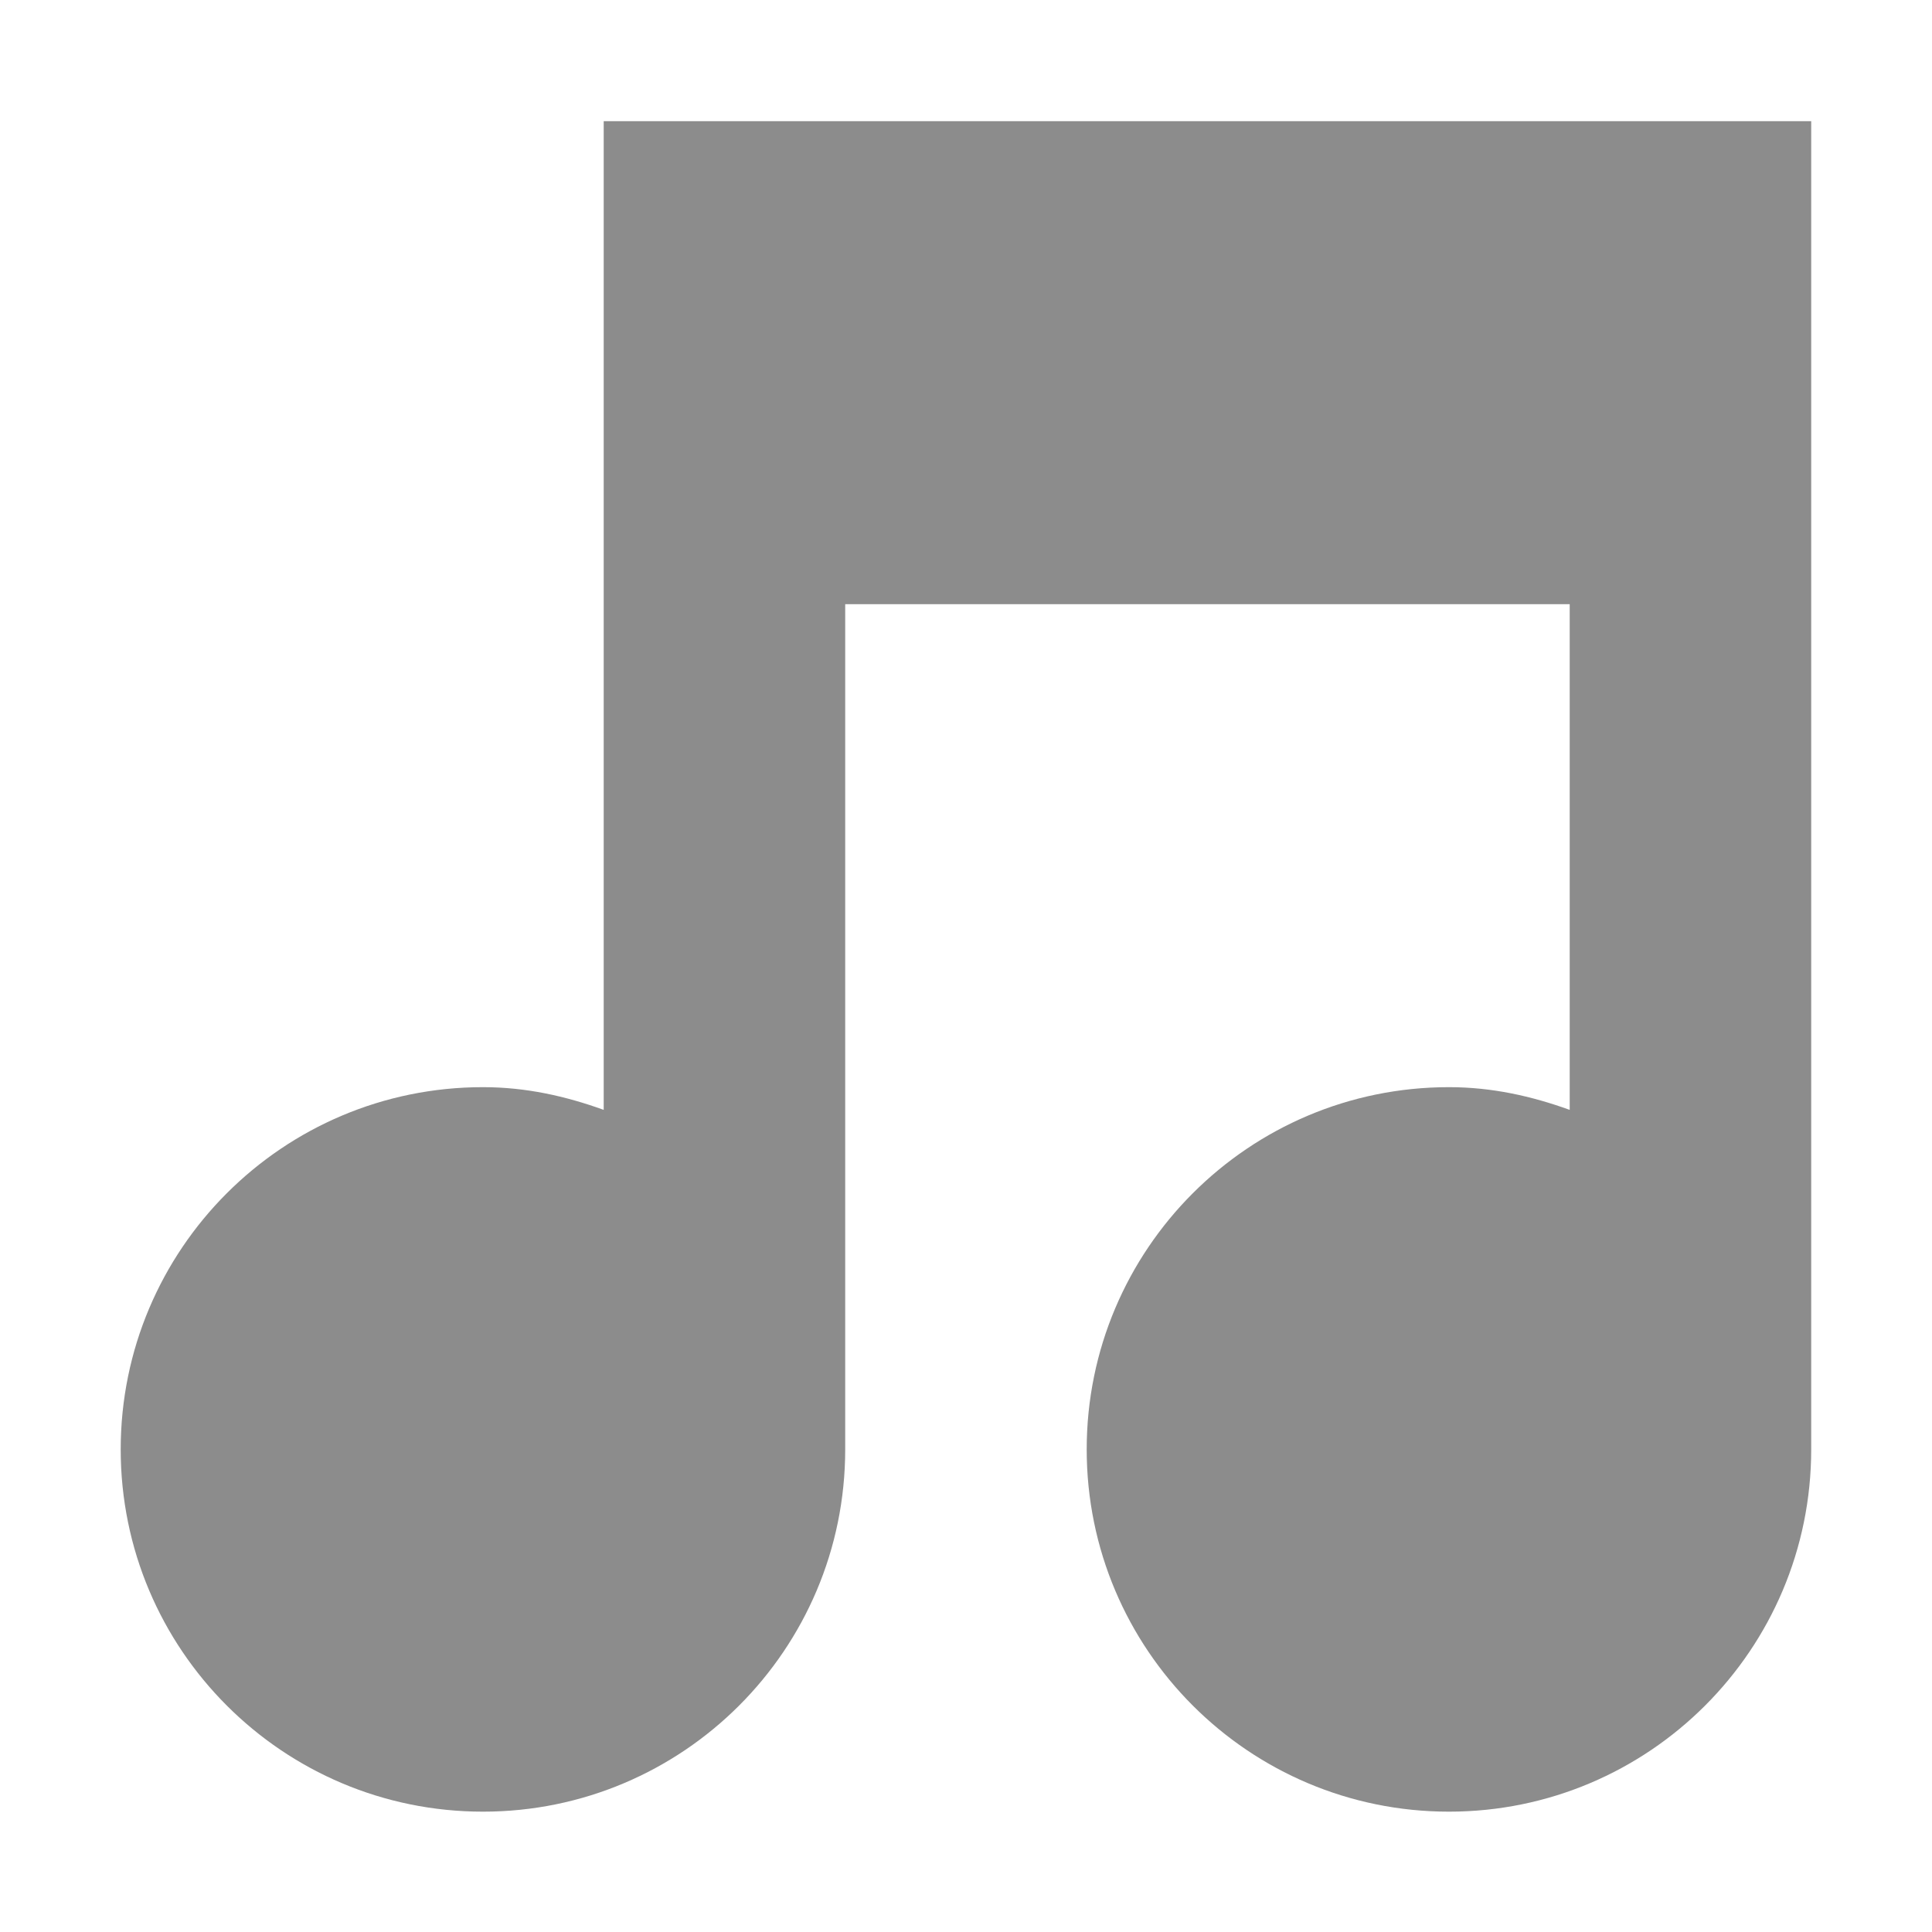
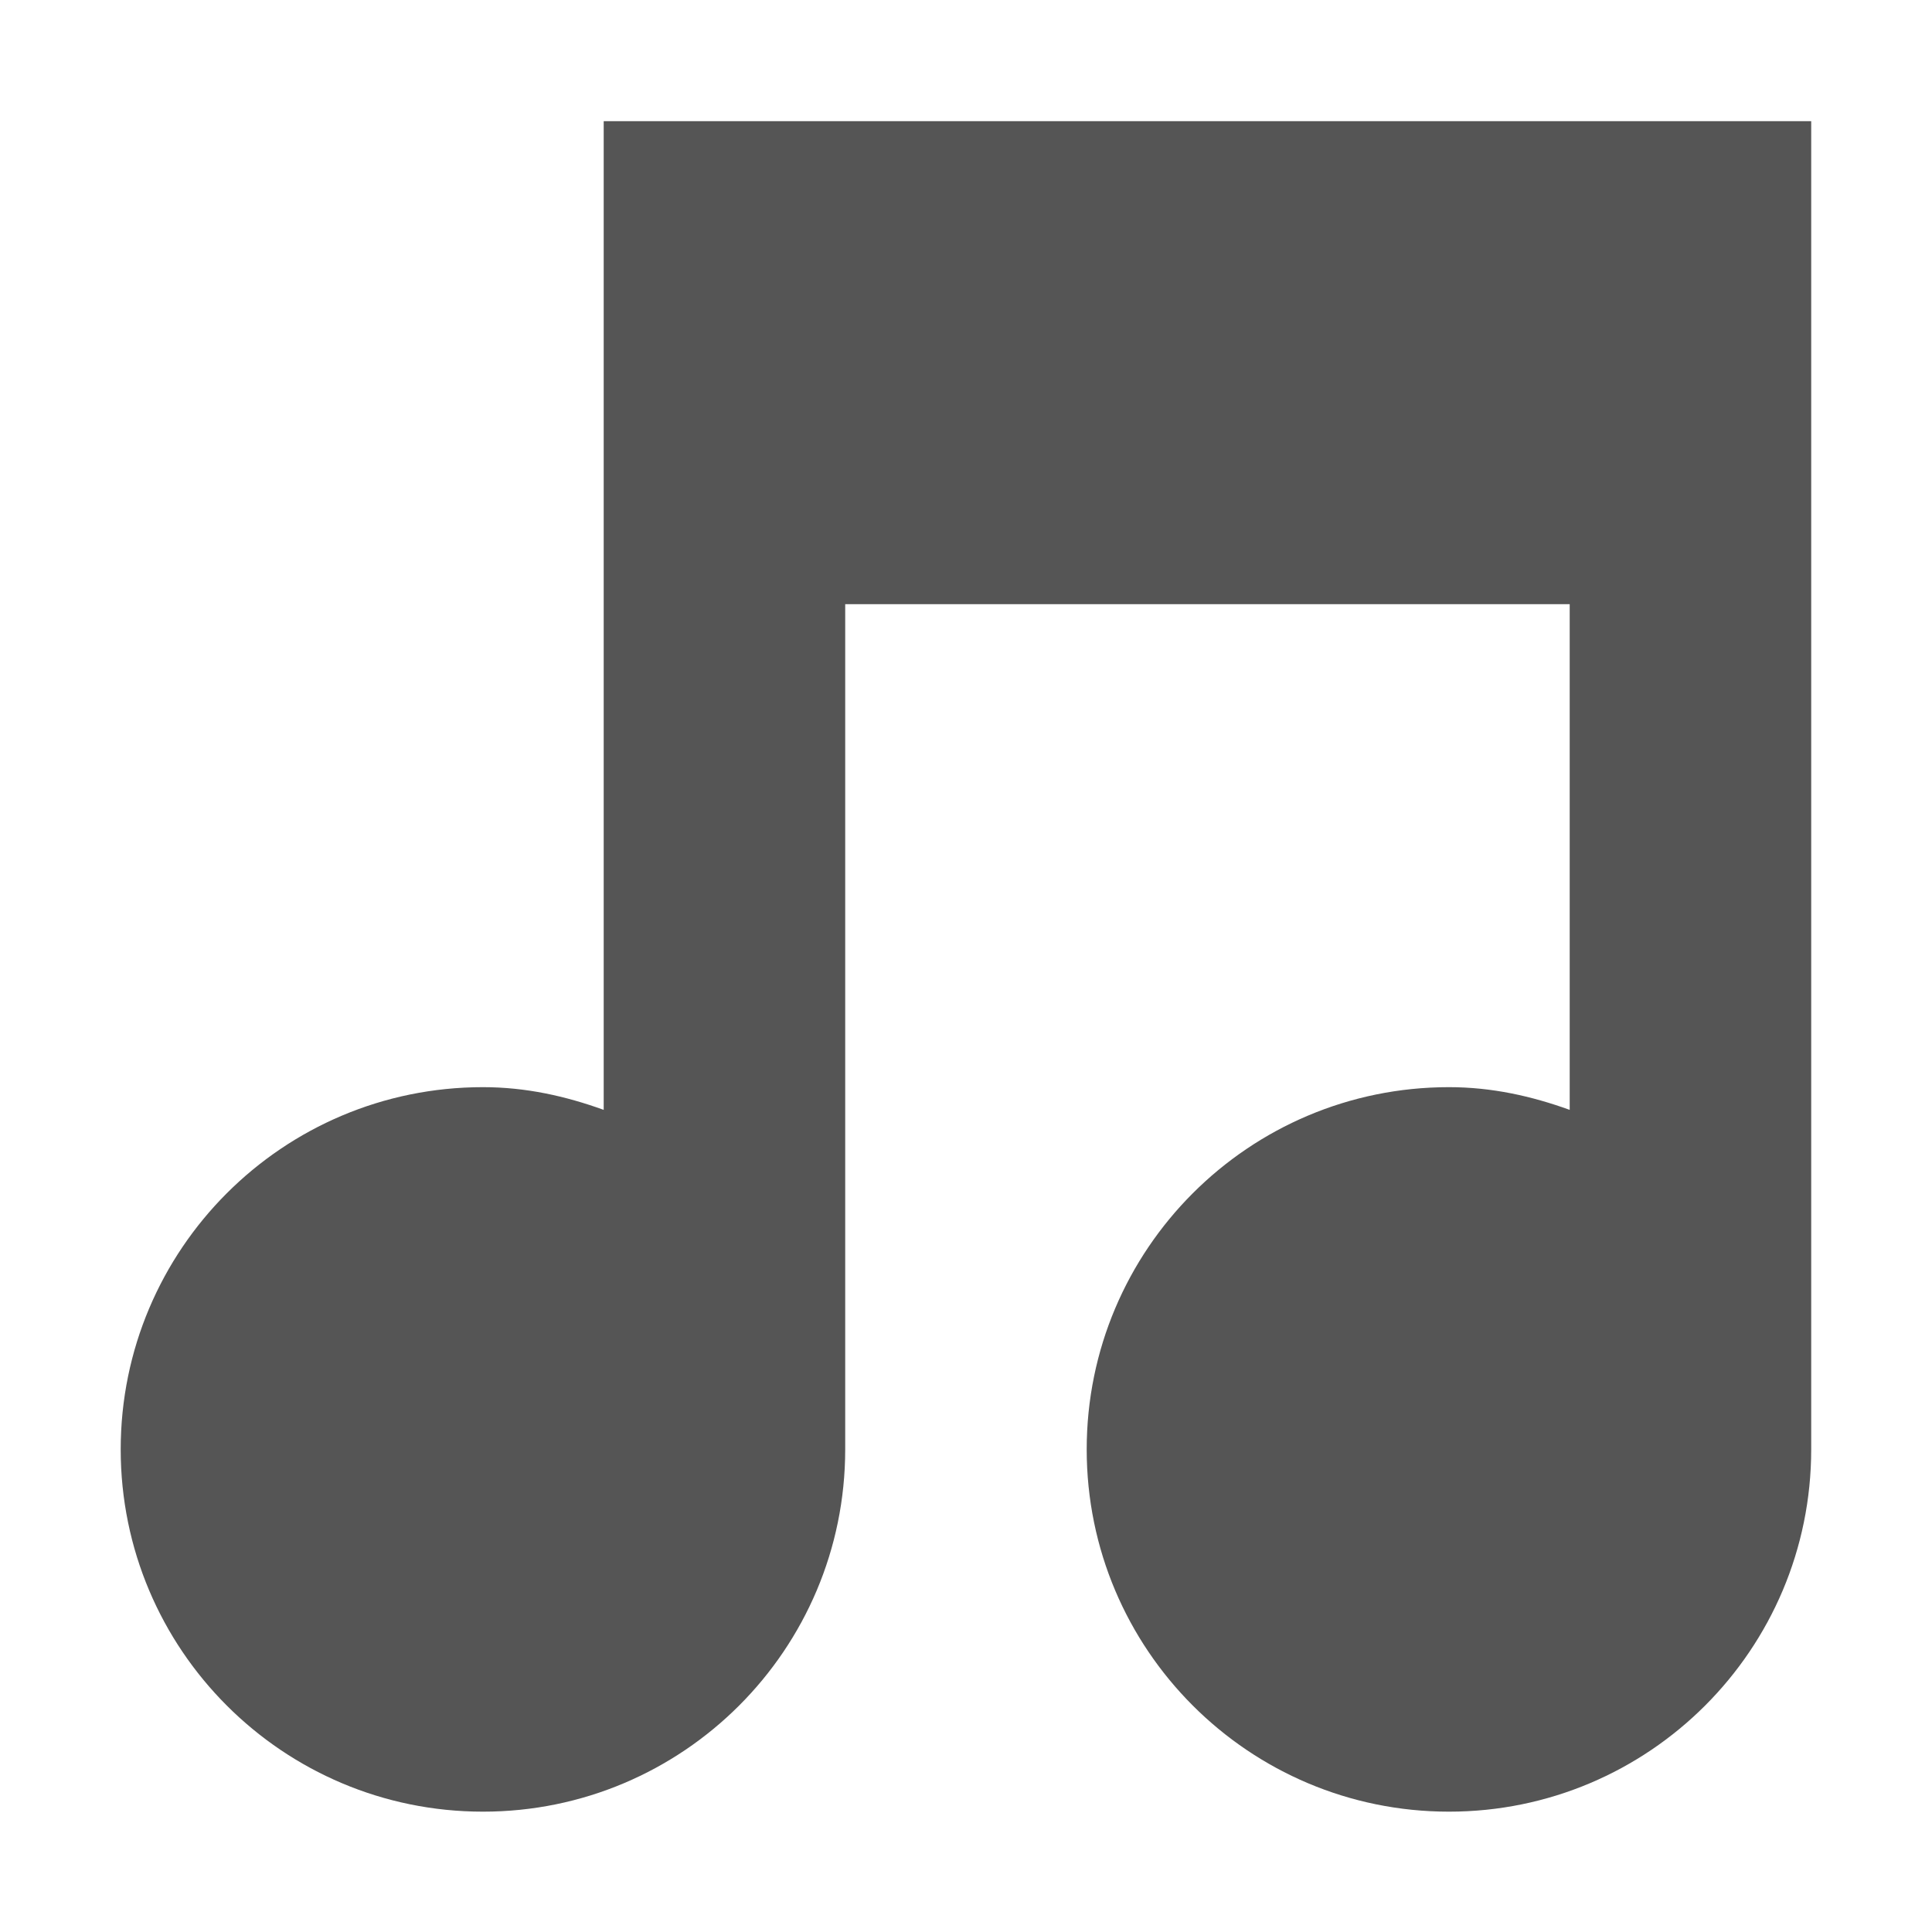
<svg xmlns="http://www.w3.org/2000/svg" xmlns:ns1="http://www.openswatchbook.org/uri/2009/osb" height="16" id="svg7384" style="enable-background:new" version="1.1" width="16">
  <defs id="defs7386">
    <linearGradient id="linearGradient5606" ns1:paint="solid">
      <stop id="stop5608" offset="0" style="stop-color:#000000;stop-opacity:1;" />
    </linearGradient>
    <filter id="filter7554" style="color-interpolation-filters:sRGB">
      <feBlend id="feBlend7556" in2="BackgroundImage" mode="darken" />
    </filter>
  </defs>
  <g id="layer9" style="display:inline" transform="translate(-725.0006,435.0034)" />
  <g id="layer10" style="display:inline;filter:url(#filter7554)" transform="translate(-725.0006,435.0034)" />
  <g id="layer1" style="display:inline" transform="translate(-484.0004,-181.9966)">
-     <path d="m 489,183 c 0,0 0,0 0,1 l 0,7.188 C 488.684,191.074 488.356,191 488,191 c -1.657,0 -3,1.343 -3,3 0,1.657 1.343,3 3,3 1.657,0 3,-1.343 3,-3 l 0,-7 6,0 0,4.188 C 496.684,191.074 496.356,191 496,191 c -1.657,0 -3,1.343 -3,3 0,1.657 1.343,3 3,3 1.657,0 3,-1.343 3,-3 l 0,-11 c 0,0 0,0 -1,0 z" id="path8672" style="fill:#8c8c8c;fill-opacity:1;stroke:none" />
+     <path d="m 489,183 c 0,0 0,0 0,1 l 0,7.188 C 488.684,191.074 488.356,191 488,191 c -1.657,0 -3,1.343 -3,3 0,1.657 1.343,3 3,3 1.657,0 3,-1.343 3,-3 l 0,-7 6,0 0,4.188 C 496.684,191.074 496.356,191 496,191 c -1.657,0 -3,1.343 -3,3 0,1.657 1.343,3 3,3 1.657,0 3,-1.343 3,-3 l 0,-11 c 0,0 0,0 -1,0 z" id="path8672" style="fill:#555555;fill-opacity:1;stroke:none" />
  </g>
  <g id="layer14" style="display:inline" transform="translate(-725.0006,435.0034)" />
  <g id="layer15" style="display:inline" transform="translate(-725.0006,435.0034)" />
  <g id="g71291" style="display:inline" transform="translate(-725.0006,435.0034)" />
  <g id="layer2" style="display:inline" transform="translate(-484.0004,-31.99664)" />
  <g id="g6058" style="display:inline" transform="translate(-484.0004,-31.99664)" />
  <g id="layer12" style="display:inline" transform="translate(-725.0006,435.0034)" />
</svg>
